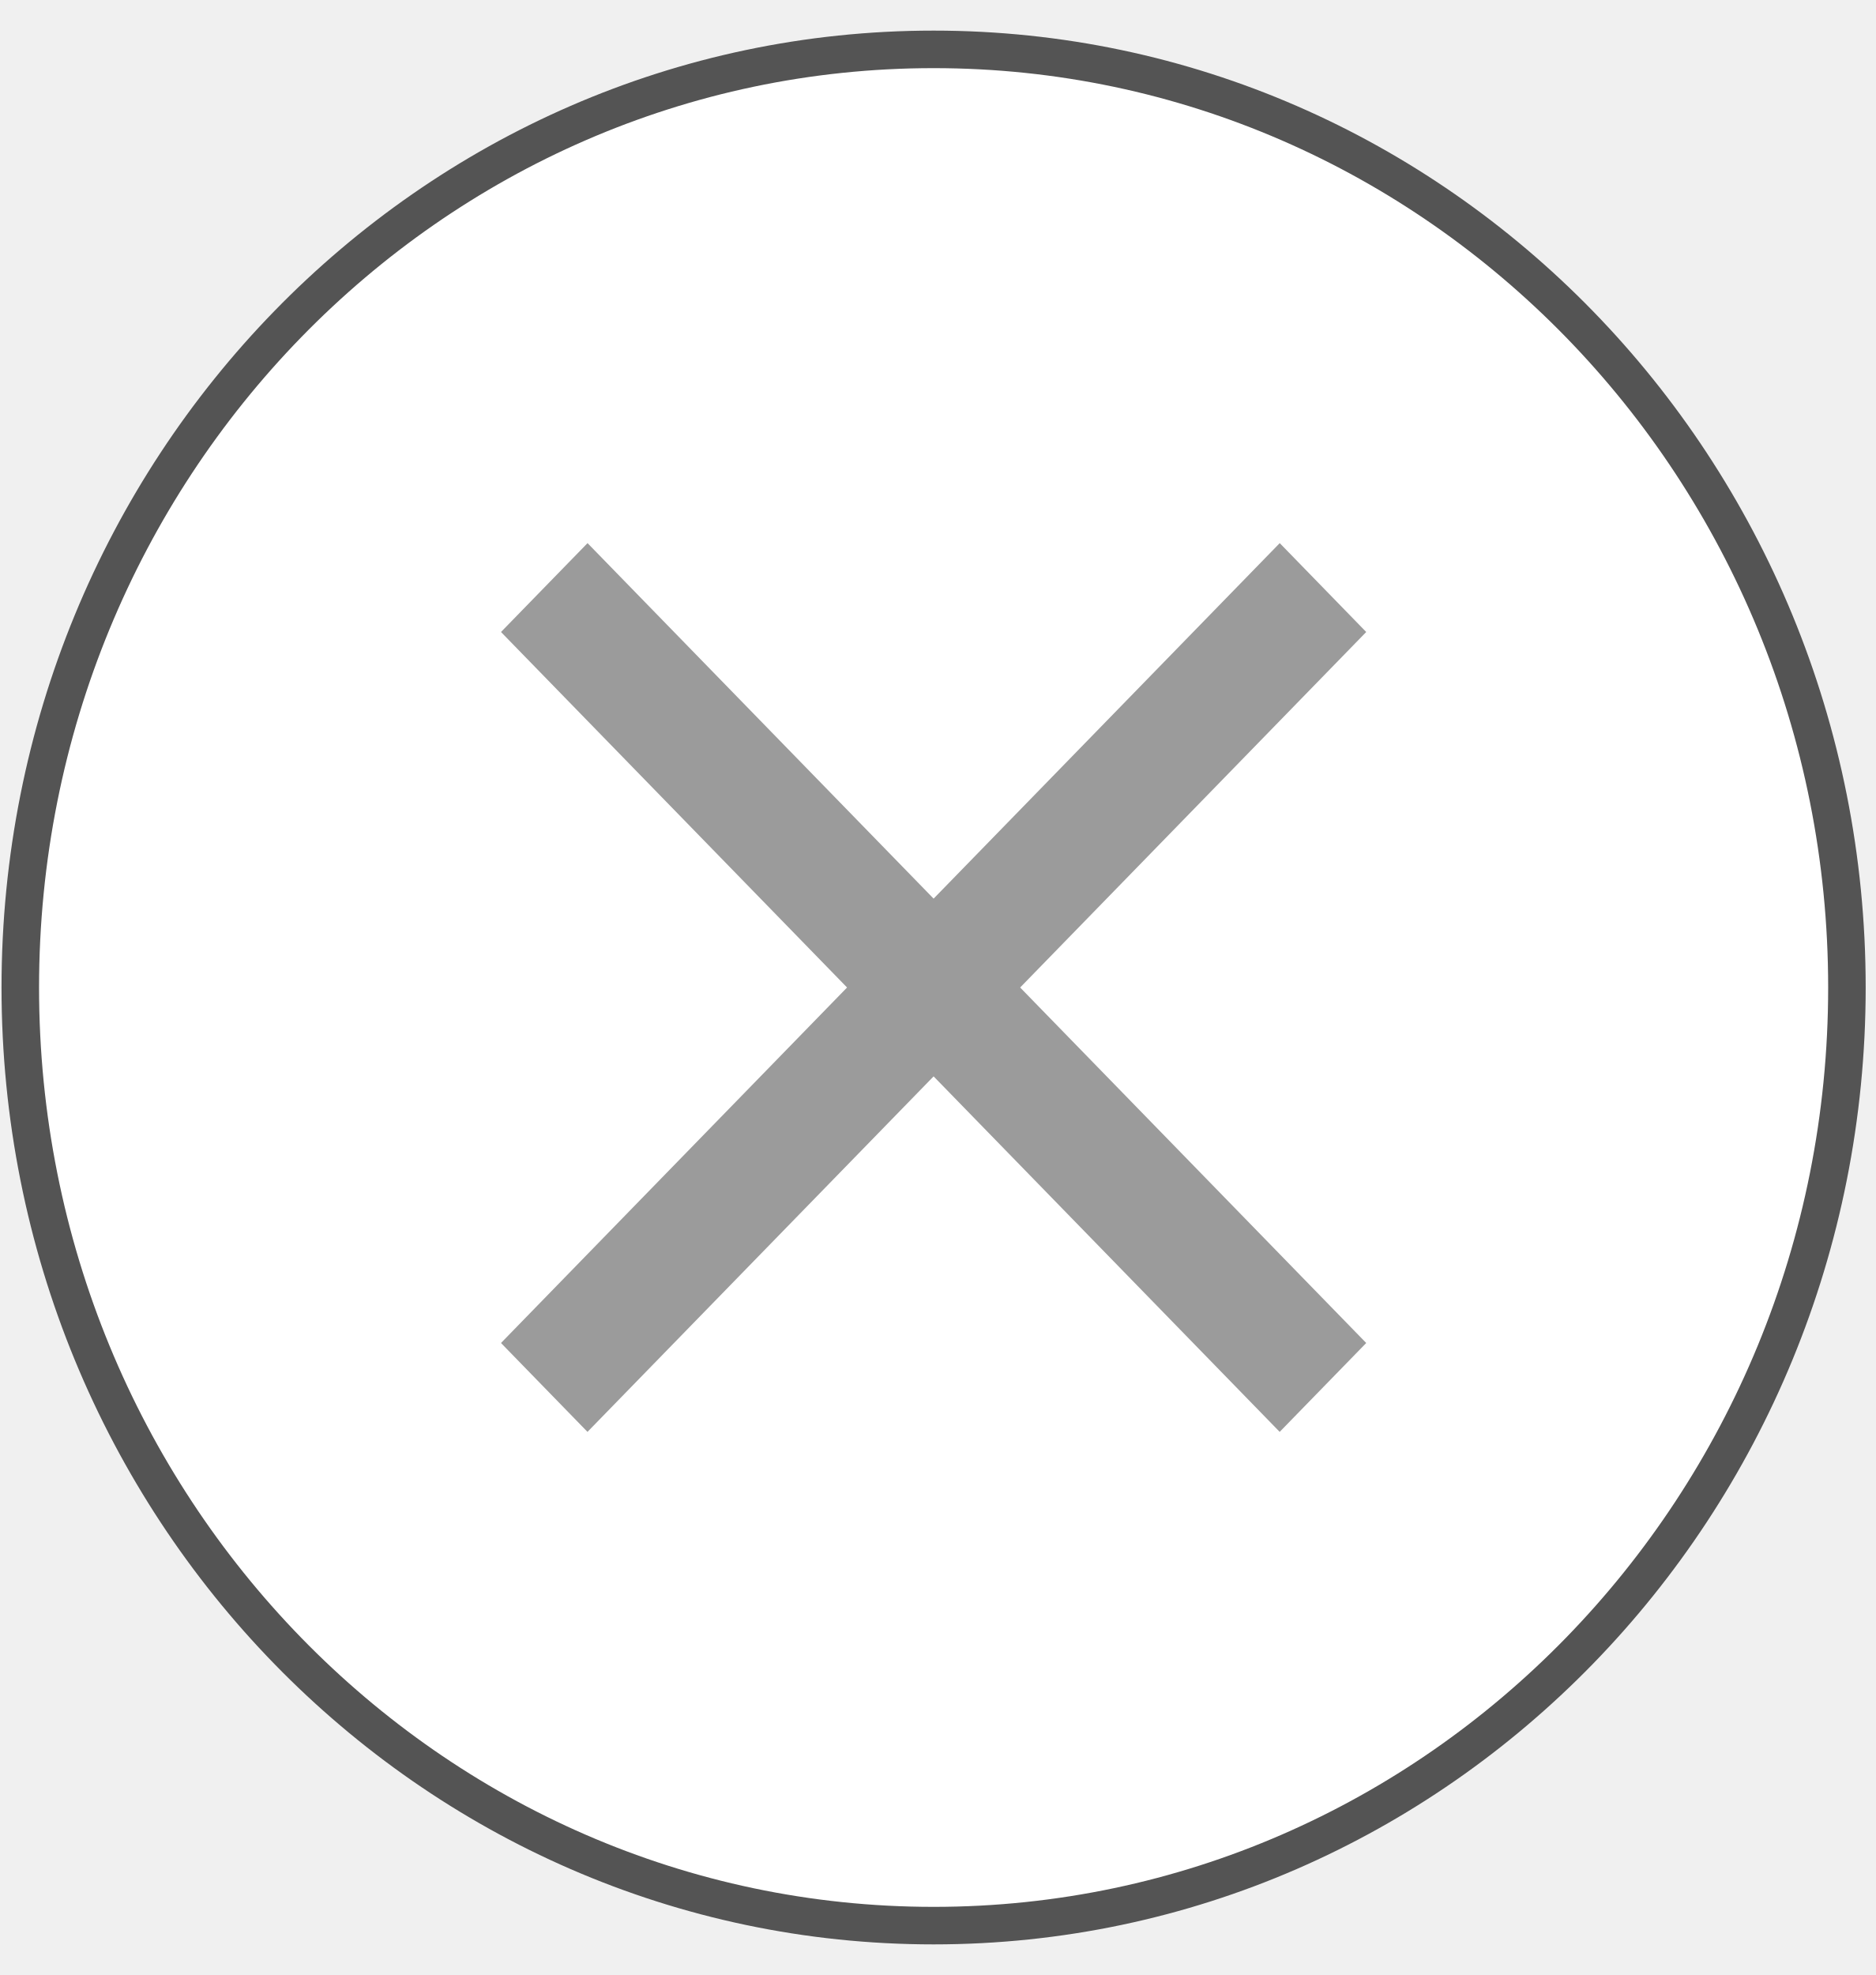
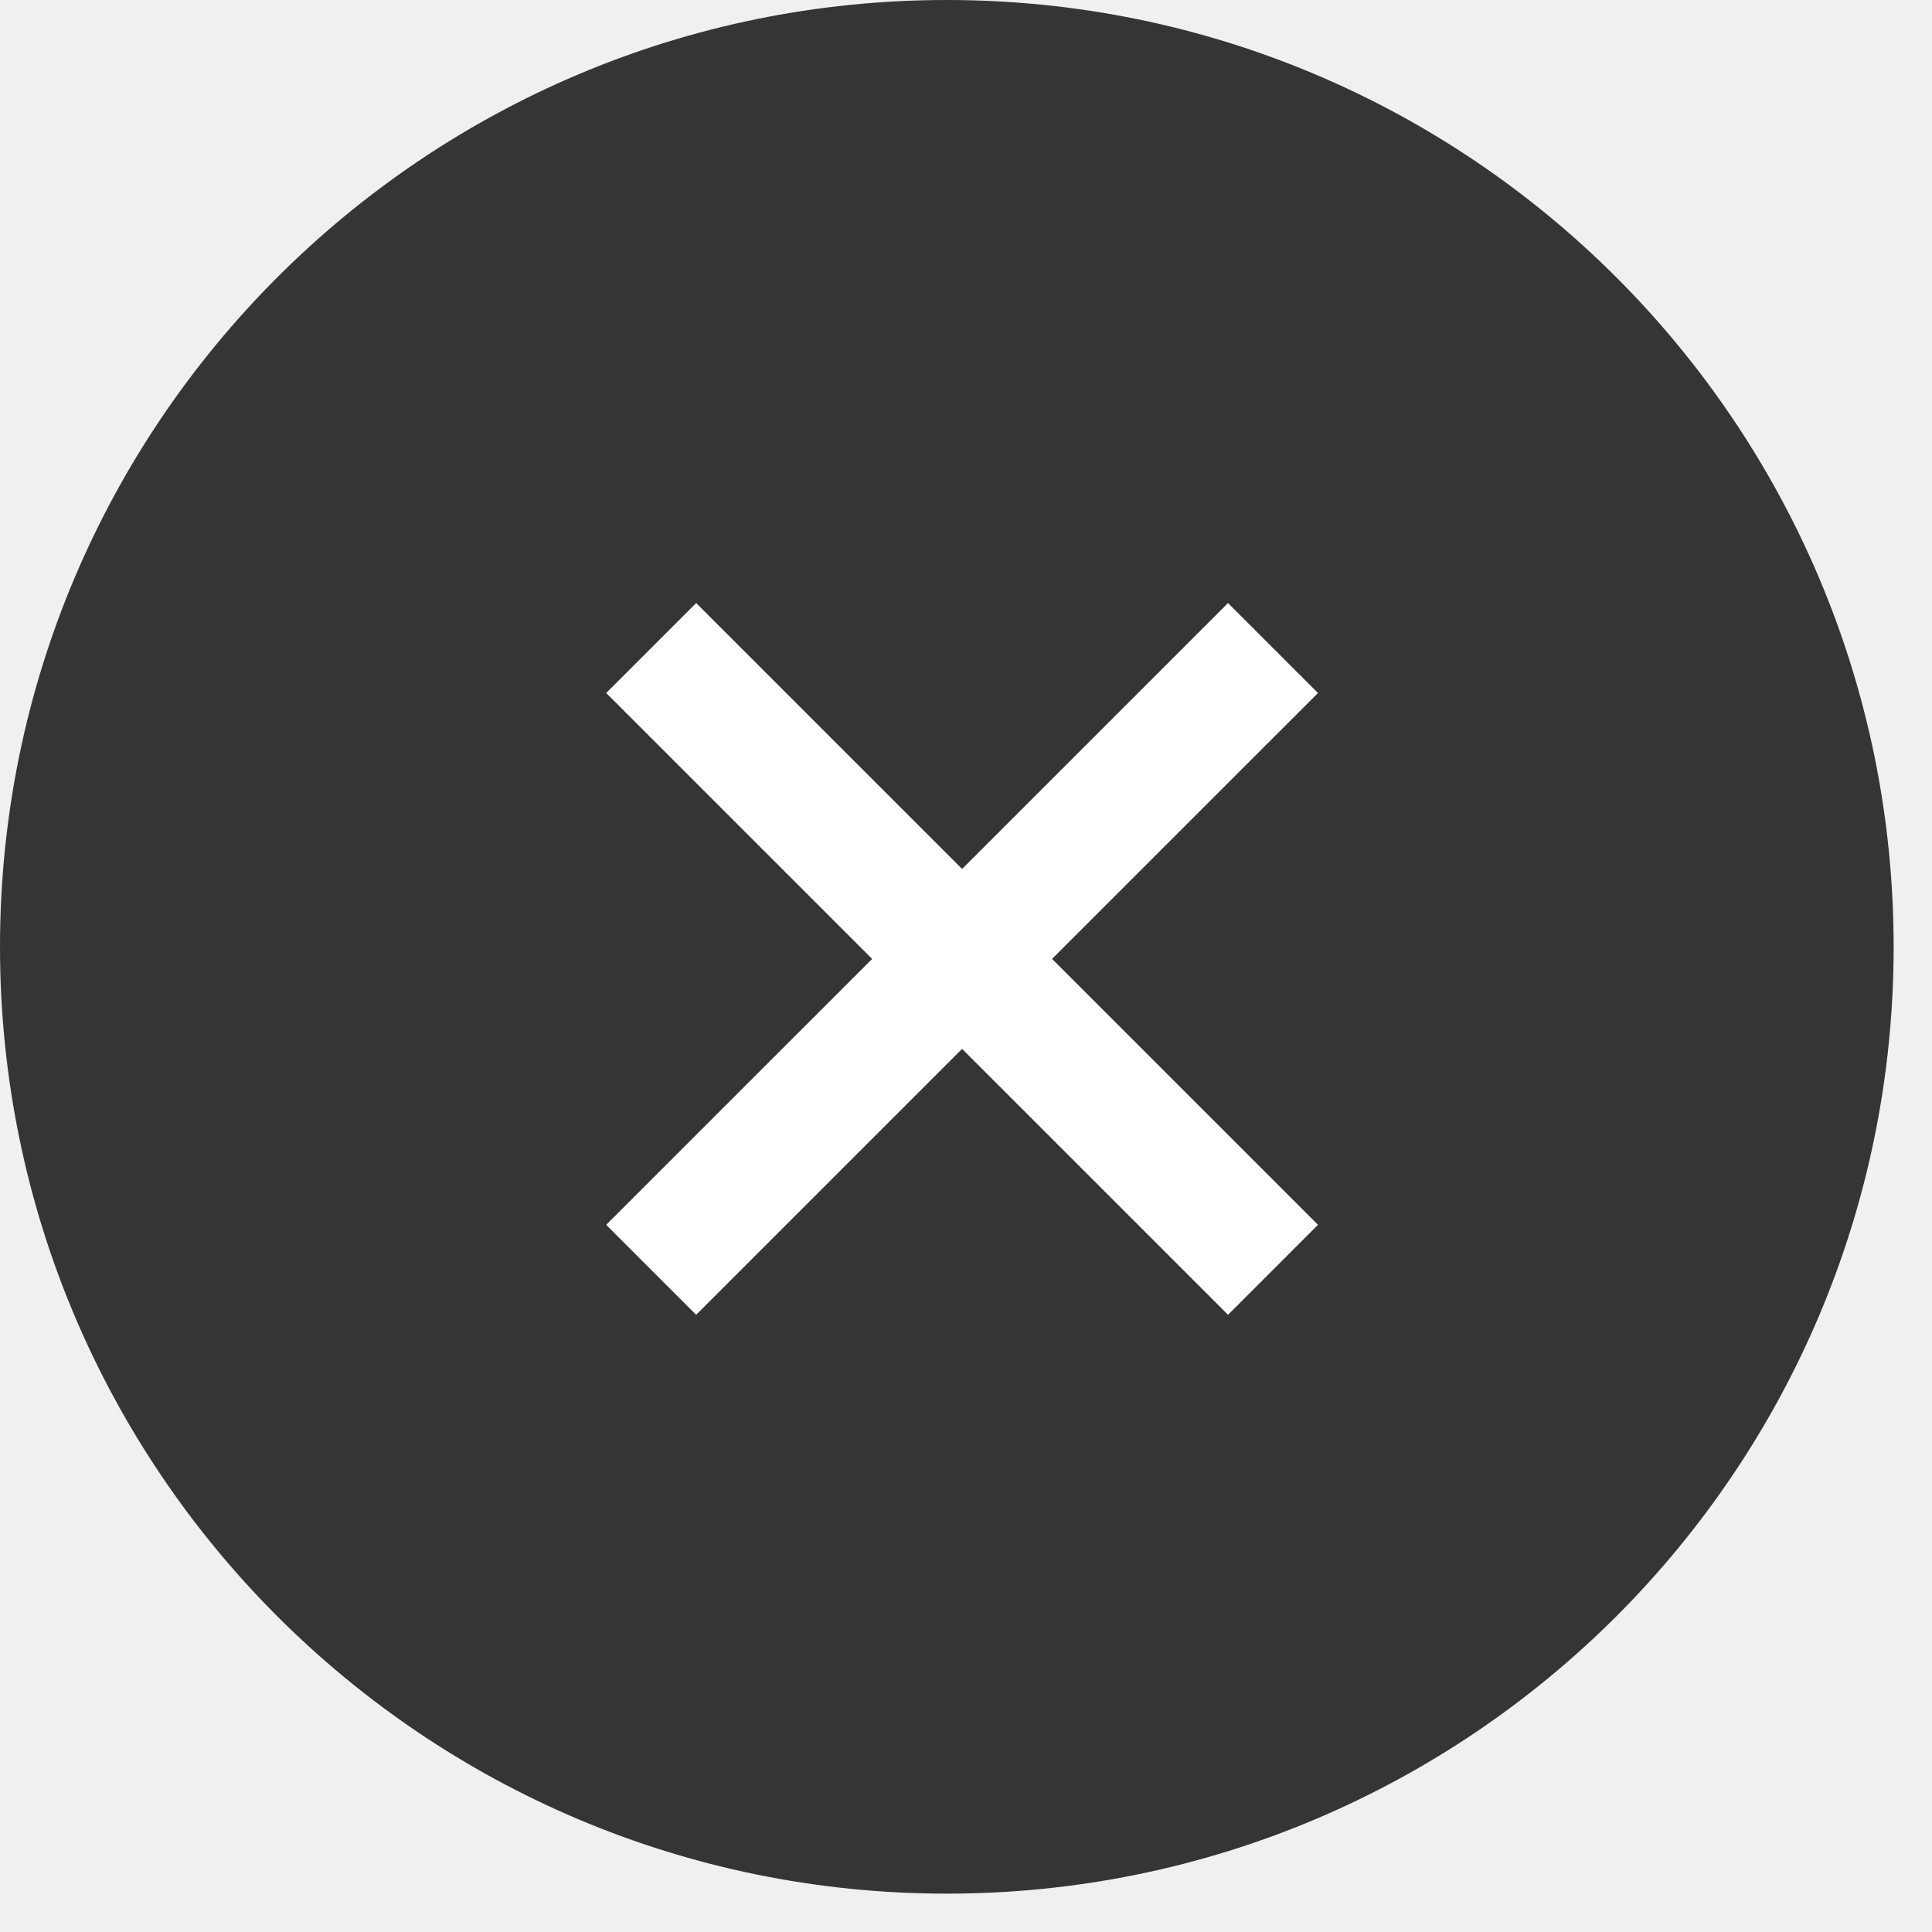
- <svg xmlns="http://www.w3.org/2000/svg" width="38" height="40" viewBox="0 0 38 40">
-   <g fill="none" fill-rule="evenodd" transform="translate(.411 1)">
-     <ellipse cx="18.5" cy="19" fill="#FFF" stroke="#545454" stroke-width=".76" rx="18.5" ry="19" />
-     <path fill="#9B9B9B" d="M27.263 11.8L25.511 10 18.5 17.2 11.49 10l-1.753 1.8 7.01 7.2-7.01 7.2 1.752 1.8 7.011-7.2 7.01 7.2 1.753-1.8-7.01-7.2z" />
+ <svg xmlns="http://www.w3.org/2000/svg" xmlns:xlink="http://www.w3.org/1999/xlink" width="41" height="41" viewBox="0 0 41 41">
+   <defs>
+     <circle id="a" cx="20.093" cy="20.093" r="20.093" />
+   </defs>
+   <g fill="none" fill-rule="evenodd">
+     <use fill="#353535" xlink:href="#a" />
+     <path stroke="#FFF" stroke-width="2.7" d="M27.015 13.752L13.819 26.947M27.015 26.947L13.819 13.752" />
  </g>
</svg>
